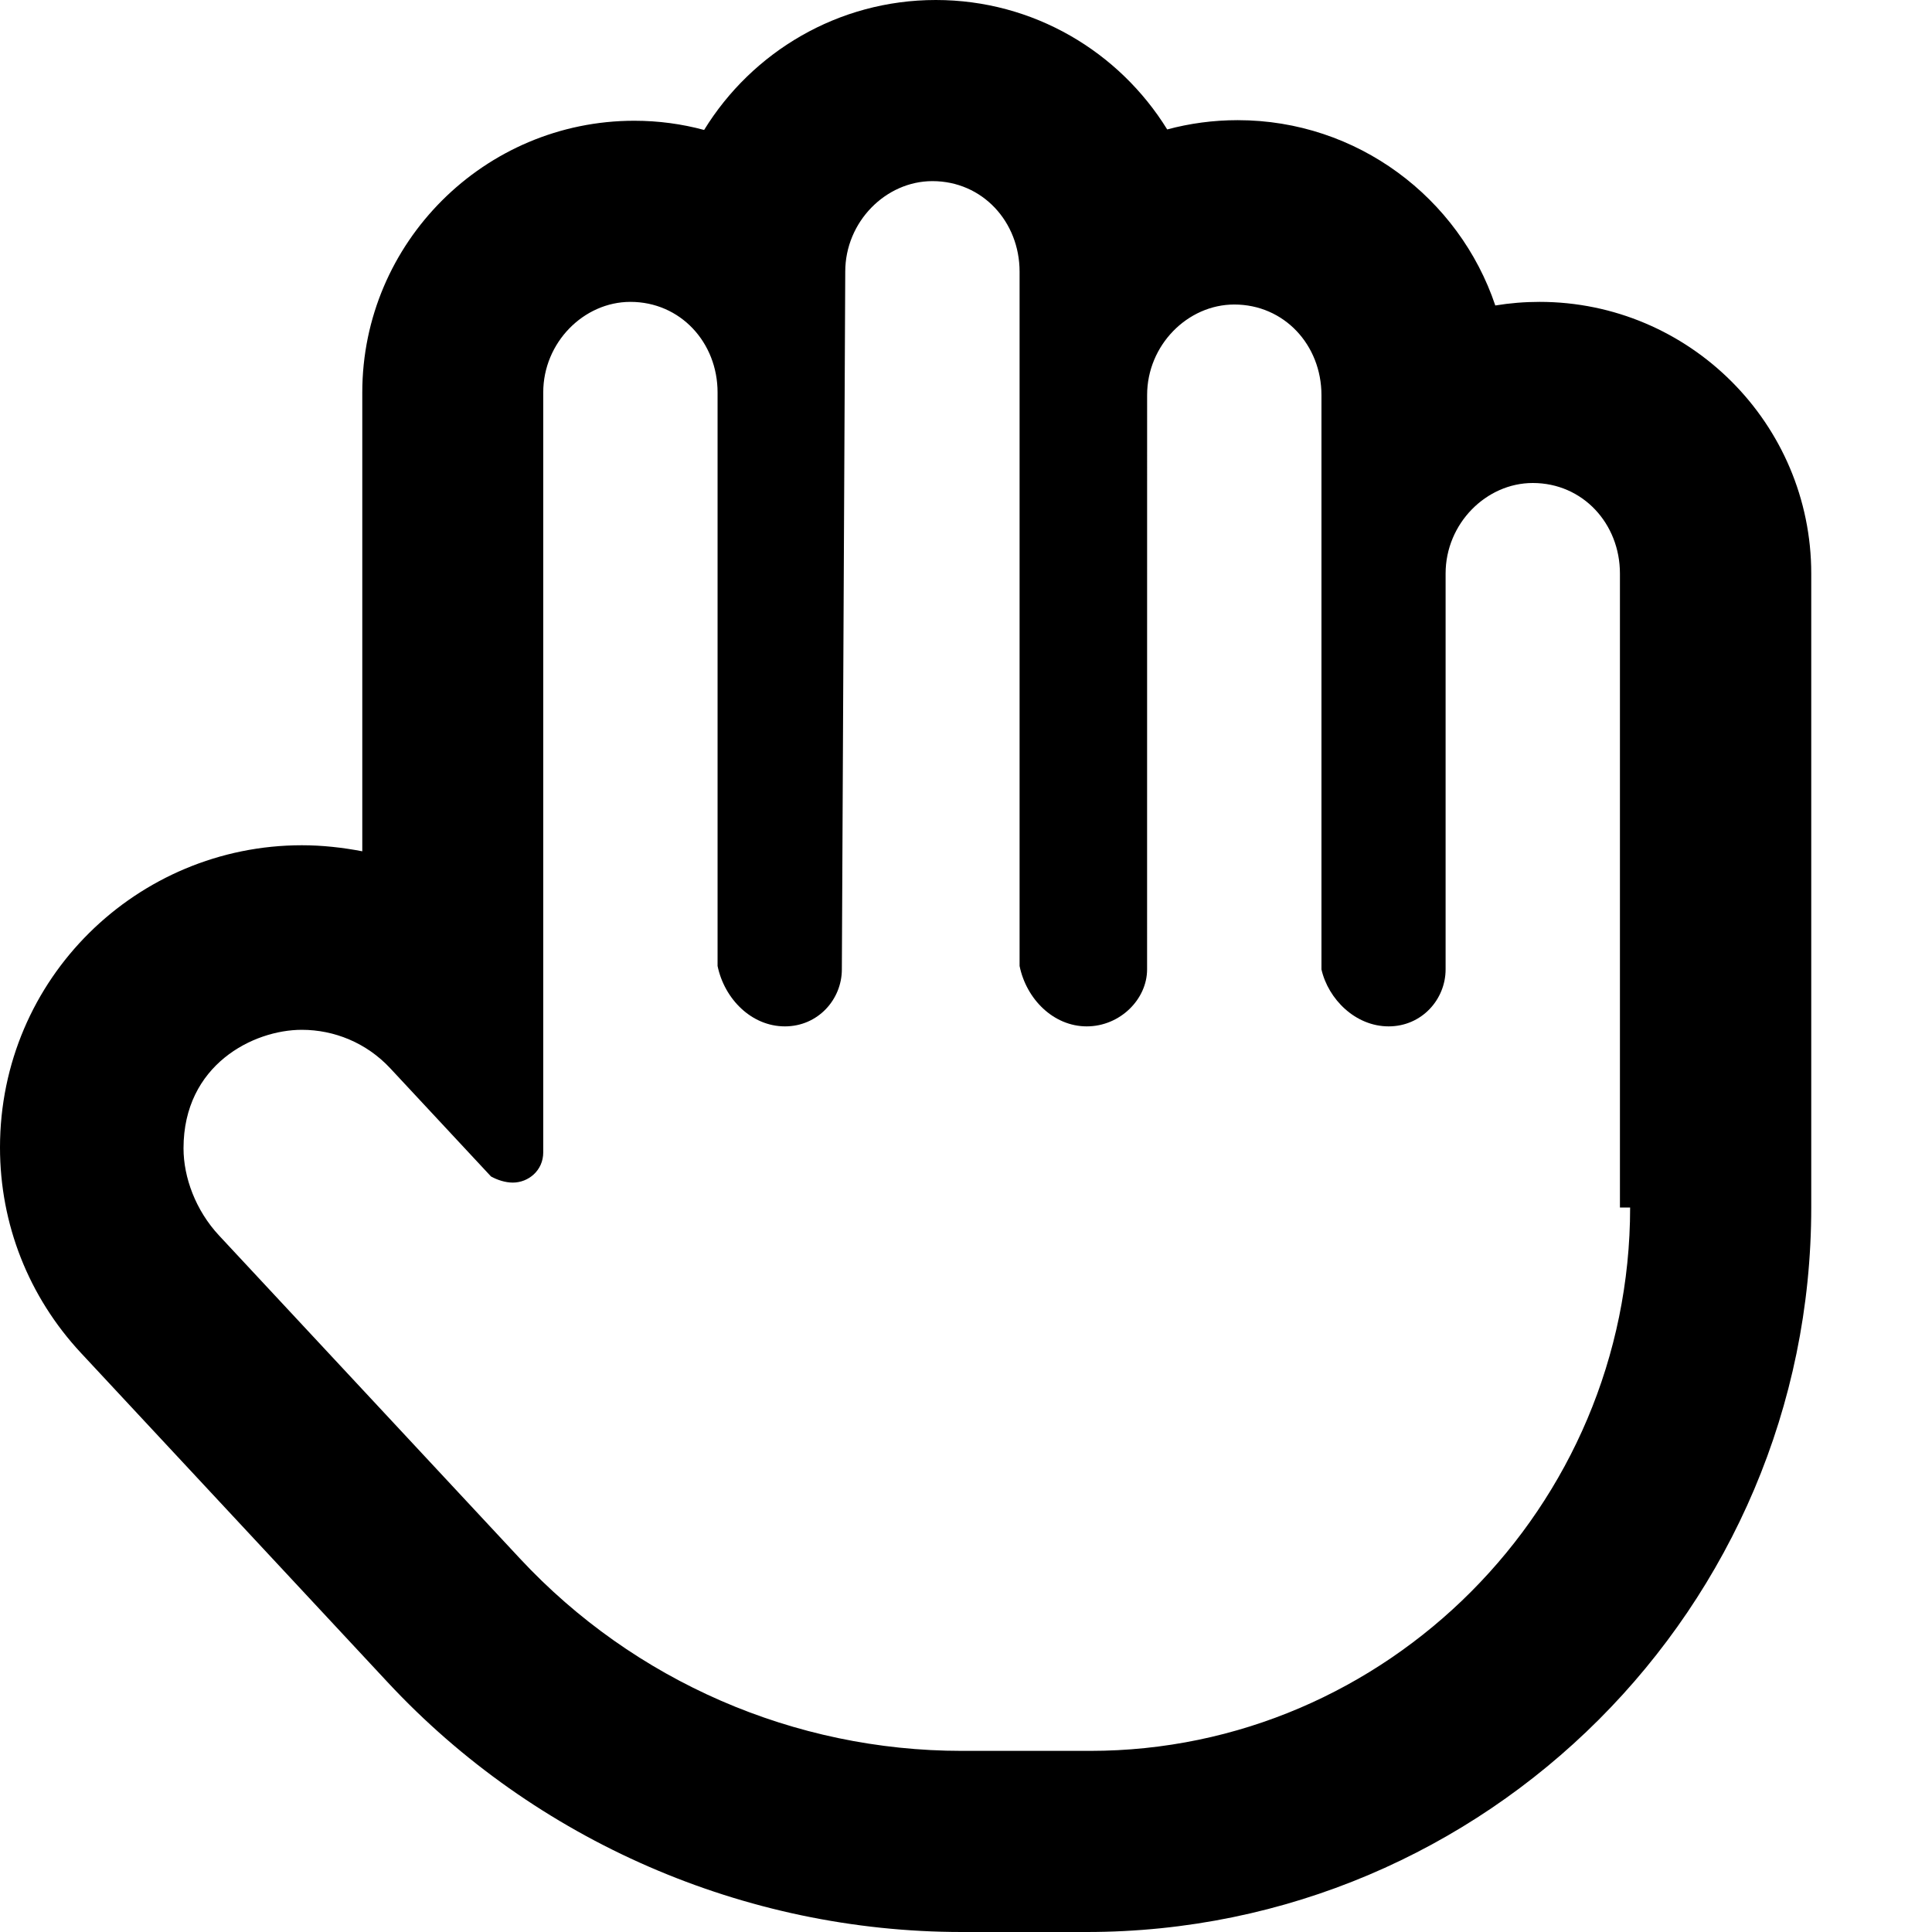
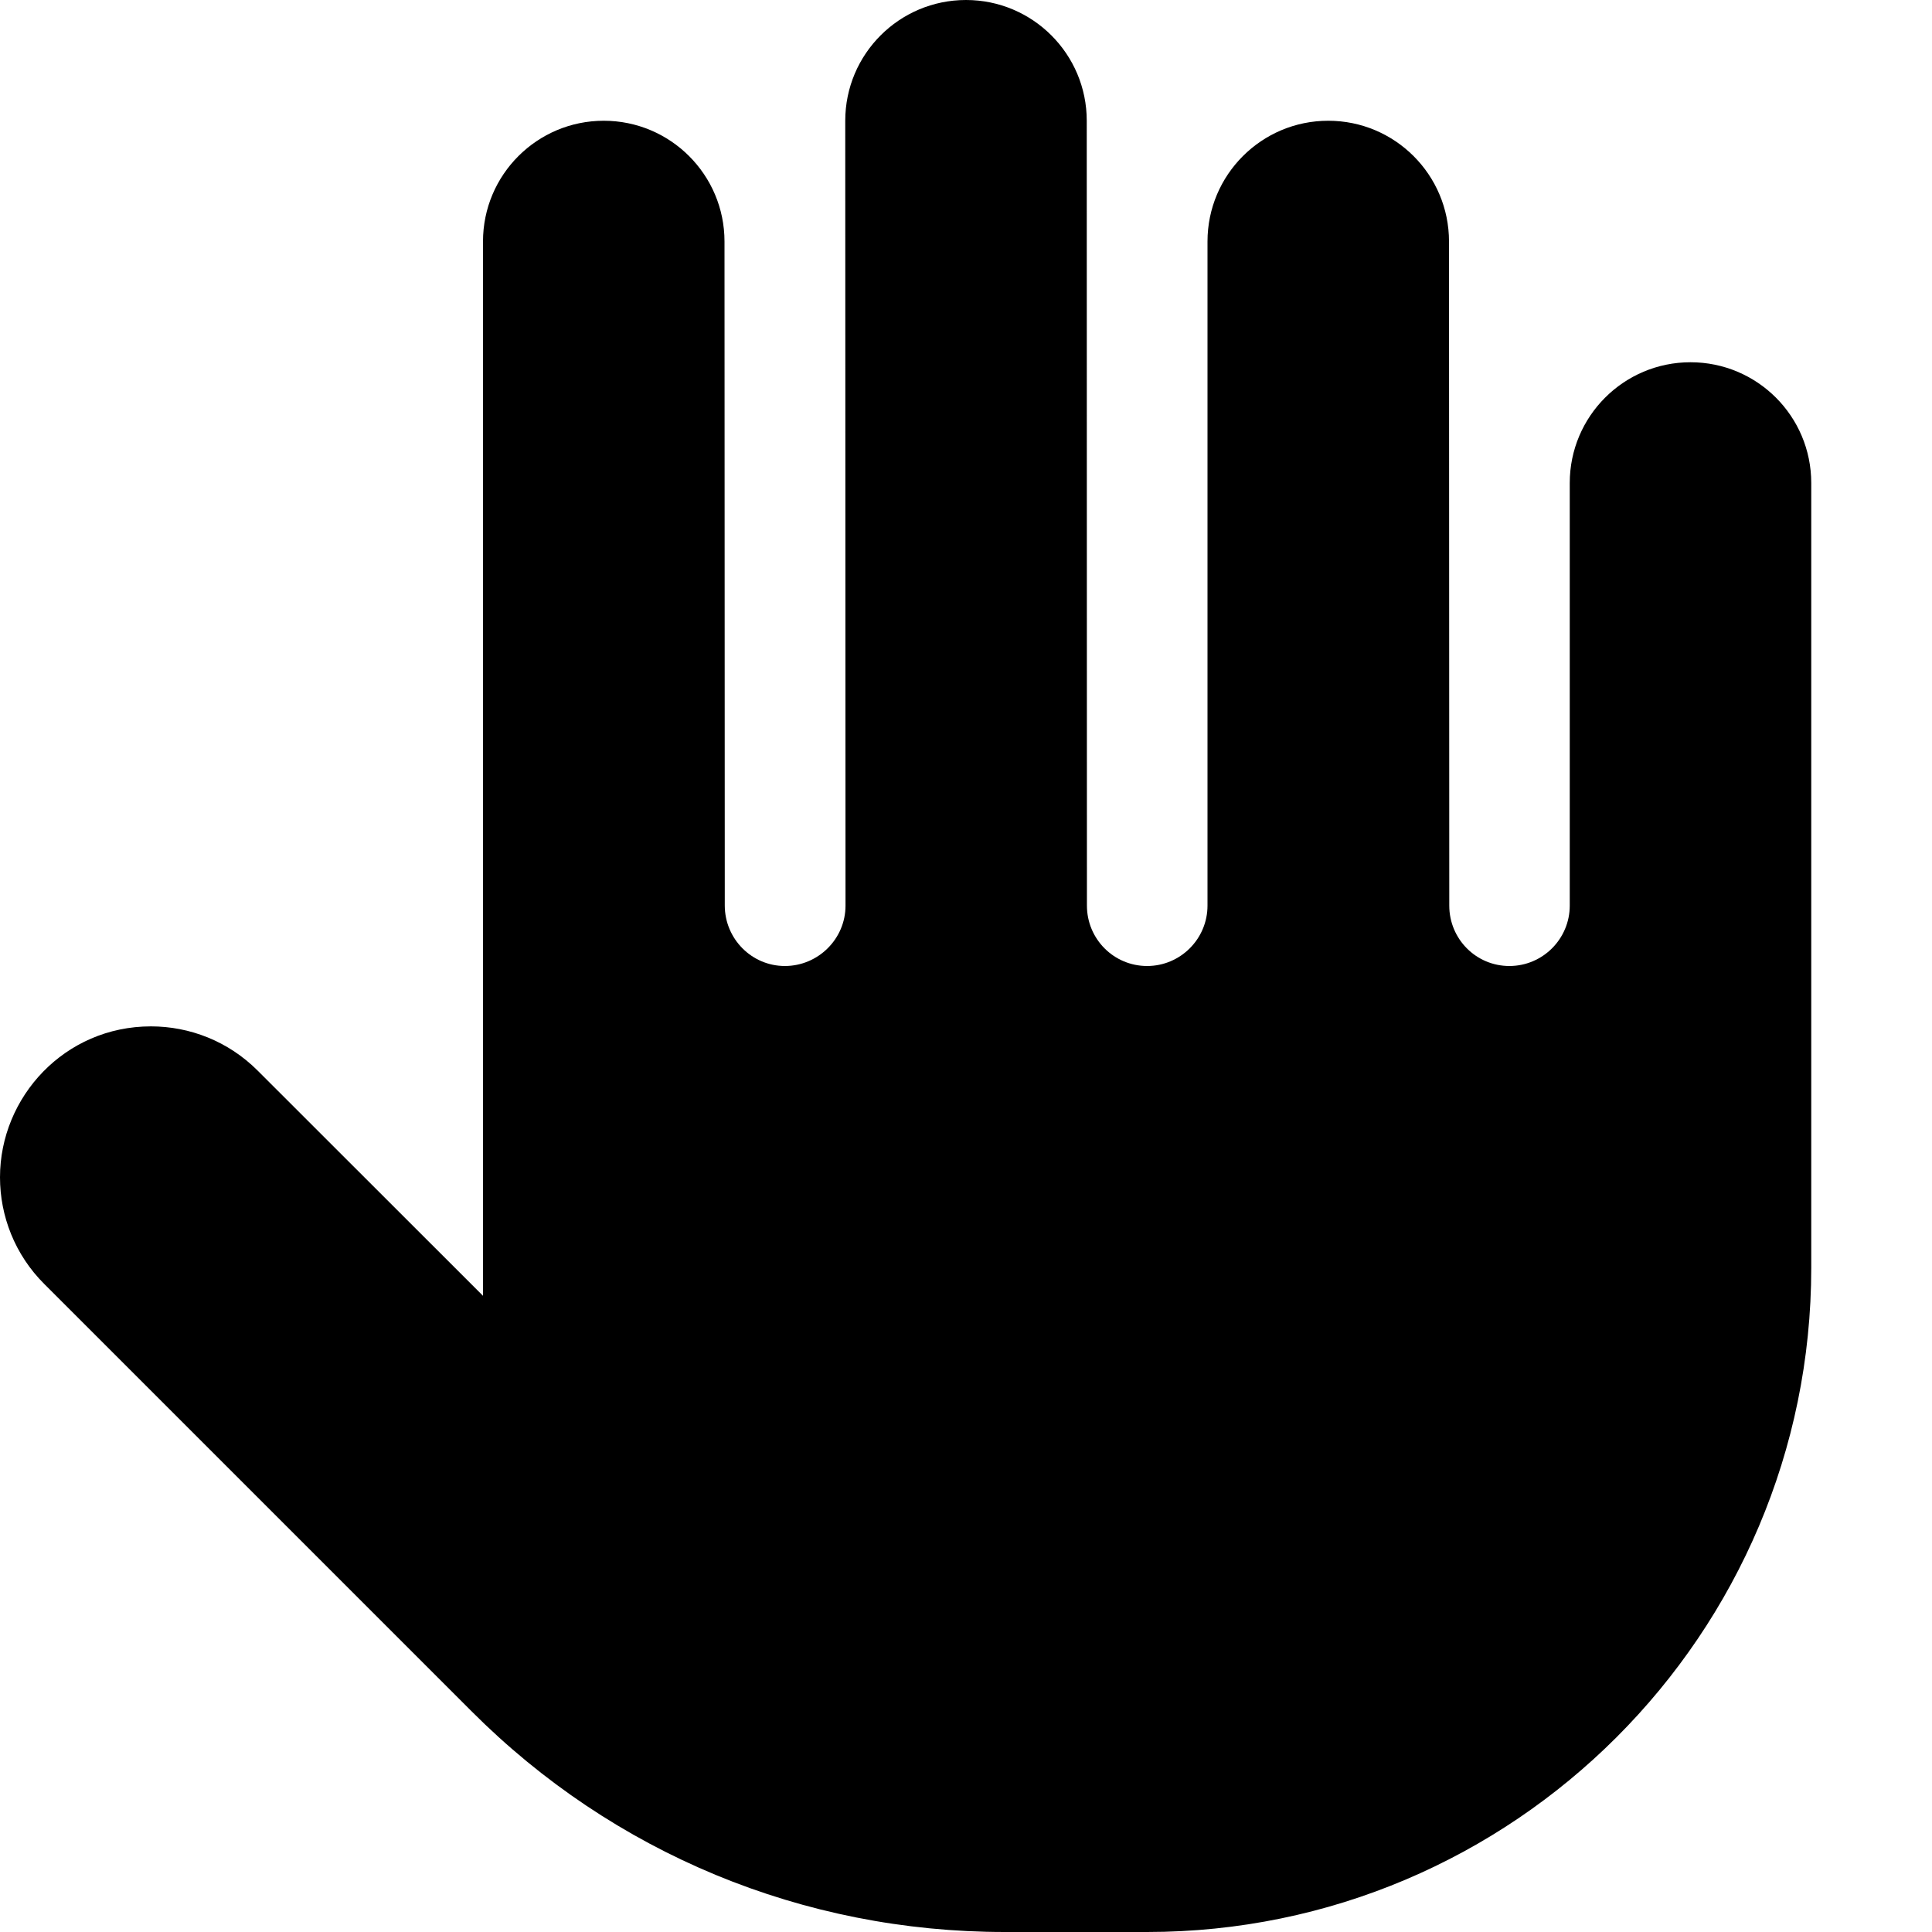
<svg xmlns="http://www.w3.org/2000/svg" viewBox="0 0 512 512">
-   <path d="M408 80c-3.994 0-7.91 .326-11.73 .955c-9.586-28.51-36.57-49.11-68.27-49.11c-6.457 0-12.72 .856-18.68 2.457C296.6 13.73 273.9 0 248 0C222.1 0 199.3 13.79 186.6 34.44C180.7 32.85 174.5 32 168.1 32C128.4 32 96.01 64.3 96.01 104v121.6C90.77 224.6 85.41 224 80.01 224c-.003 0 .003 0 0 0C36.43 224 0 259.2 0 304.1c0 20.29 7.558 39.52 21.46 54.45l81.25 87.24C141.9 487.9 197.4 512 254.9 512h33.08C393.9 512 480 425.9 480 320V152C480 112.3 447.7 80 408 80zM432 320c0 79.41-64.59 144-143.1 144H254.9c-44.41 0-86.83-18.46-117.1-50.96l-79.76-85.63c-6.202-6.659-9.406-15.4-9.406-23.1c0-22.16 18.53-31.4 31.35-31.4c8.56 0 17.1 3.416 23.42 10.18l26.72 28.69C131.8 312.7 133.9 313.4 135.9 313.4c4.106 0 8.064-3.172 8.064-8.016V104c0-13.25 10.75-24 23.1-24c13.25 0 23.1 10.75 23.1 24v152C192 264.8 199.2 272 208 272s15.1-7.163 15.1-15.1L224 72c0-13.25 10.75-24 23.1-24c13.25 0 23.1 10.75 23.1 24v184C272 264.8 279.2 272 288 272s15.99-7.164 15.99-15.1l.008-152.2c0-13.25 10.75-24 23.1-24c13.25 0 23.1 10.75 23.1 24v152.2C352 264.8 359.2 272 368 272s15.1-7.163 15.1-15.1V152c0-13.25 10.75-24 23.1-24c13.25 0 23.1 10.75 23.1 24V320z" />
+   <path d="M480 128v208c0 97.05-78.95 176-176 176h-37.72c-53.42 0-103.7-20.8-141.4-58.58l-113.1-113.1C3.906 332.5 0 322.2 0 312C0 290.7 17.15 272 40 272c10.23 0 20.47 3.906 28.28 11.72L128 343.4V64c0-17.67 14.33-32 32-32s32 14.33 32 32l.073 176C192.1 248.8 199.2 256 208 256s16.07-7.164 16.07-16L224 32c0-17.67 14.33-32 32-32s32 14.33 32 32l.048 208c0 8.836 7.111 16 15.95 16S320 248.8 320 240L320 64c0-17.67 14.33-32 32-32s32 14.33 32 32l.073 176c0 8.836 7.091 16 15.93 16S416 248.8 416 240V128c0-17.67 14.33-32 32-32S480 110.3 480 128z" />
</svg>
